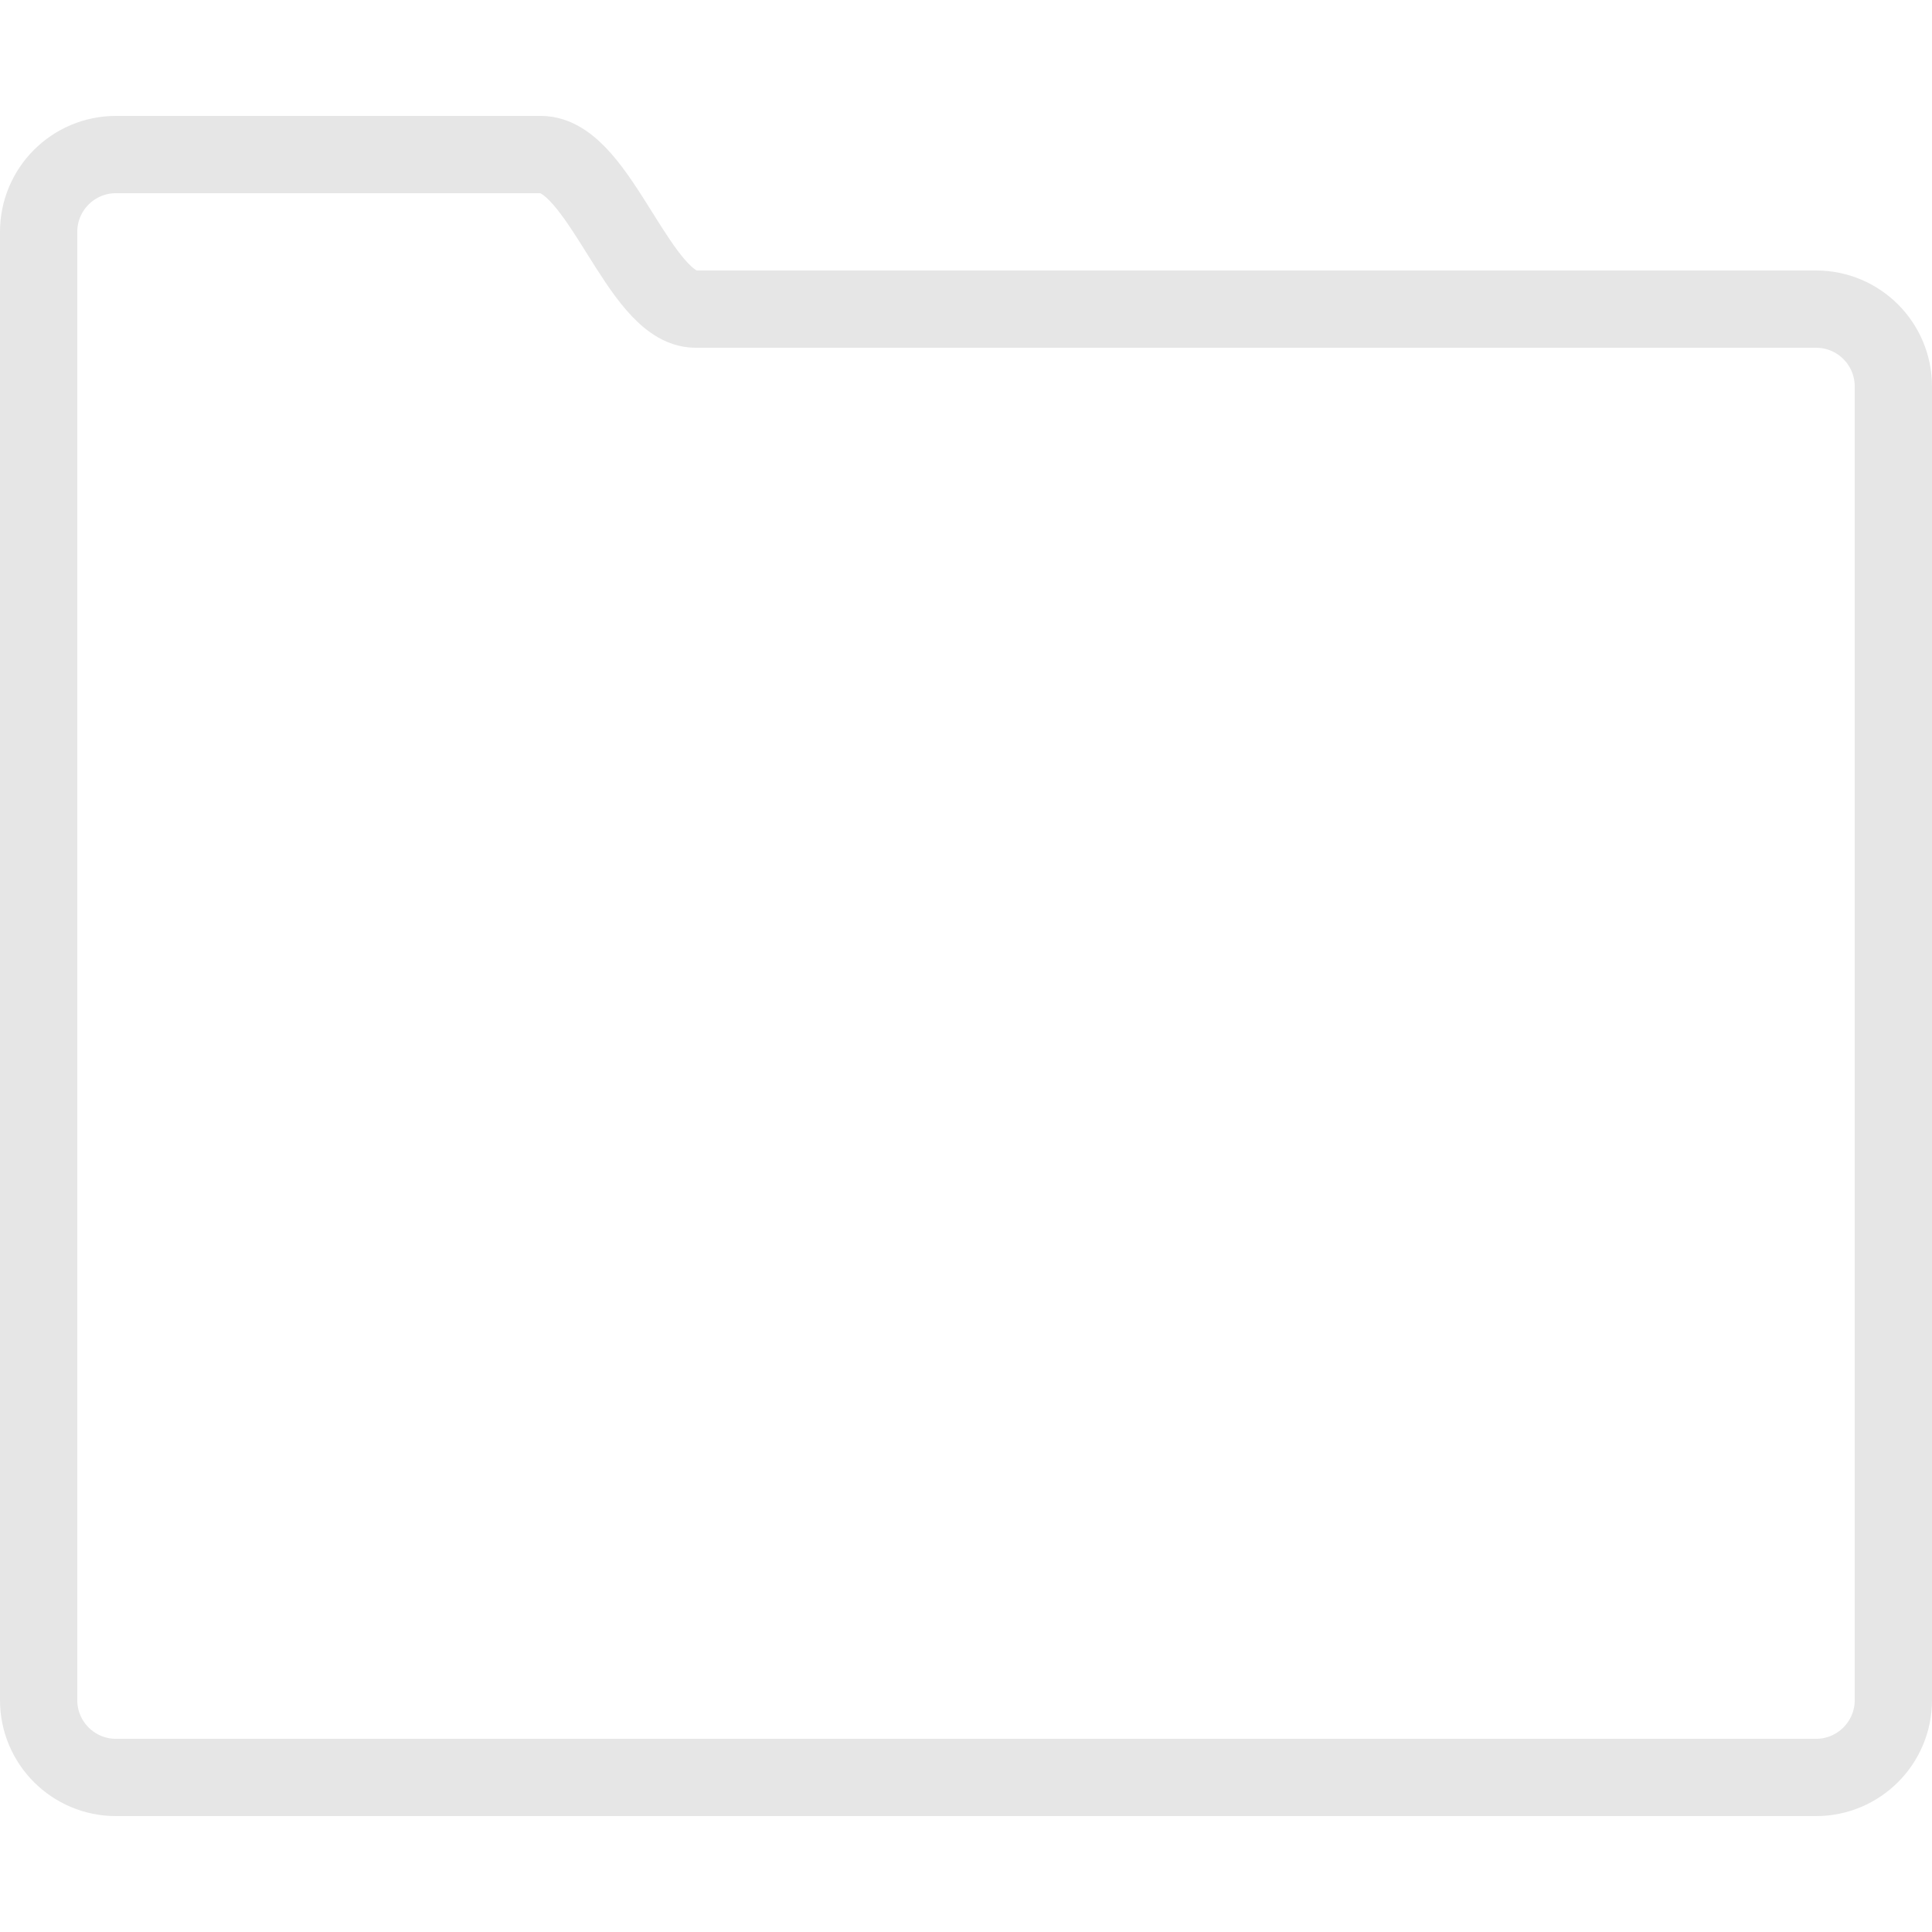
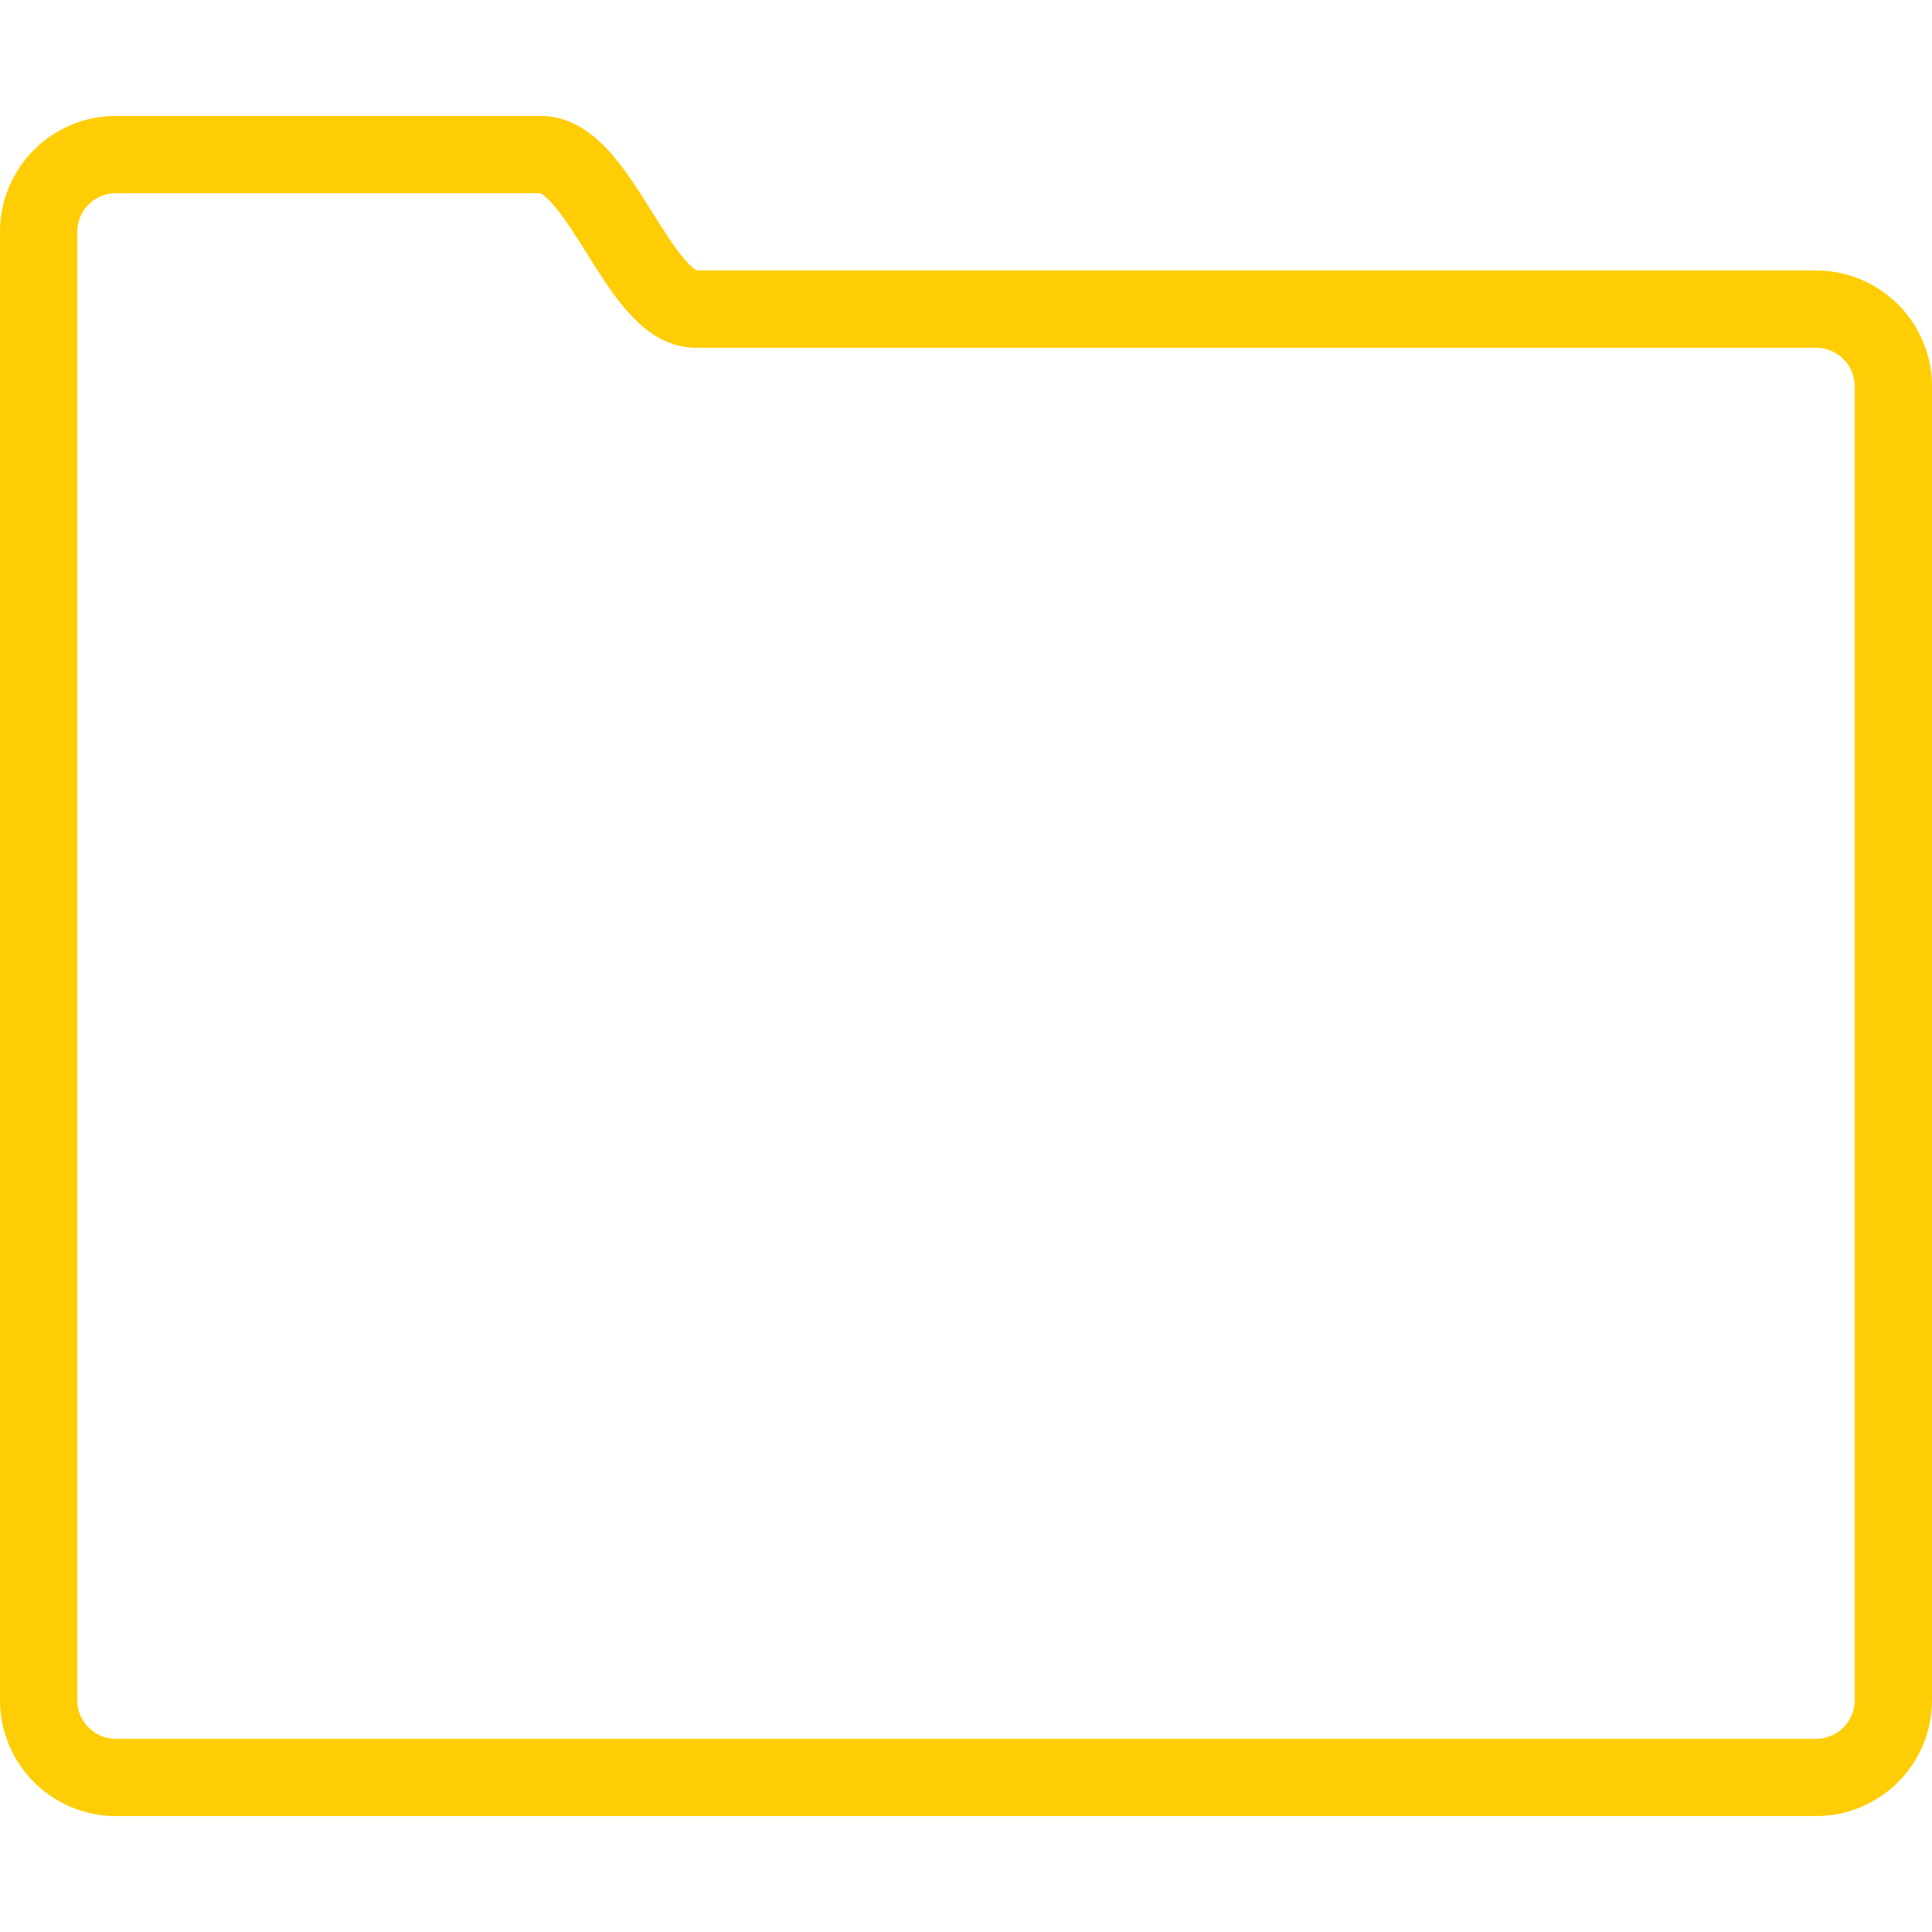
<svg xmlns="http://www.w3.org/2000/svg" enable-background="new 0 0 50 50" height="50px" id="Layer_1" version="1.1" viewBox="0 0 50 50" width="50px" xml:space="preserve">
  <defs id="defs11" />
-   <path d="M47,8c0,0-27.648,0-29,0  c-1.469,0-2.484-4-4-4H3C1.896,4,1,4.896,1,6v4v30v4c0,1.104,0.896,2,2,2h44c1.104,0,2-0.896,2-2V10C49,8.896,48.104,8,47,8z" fill="none" stroke="#000000" stroke-linecap="round" stroke-miterlimit="10" stroke-width="2" id="path4" style="fill-opacity:1;stroke:#e6e6e6;stroke-opacity:1" />
+   <g id="g817" style="stroke:#ffcc00;fill:none">
+     <path style="fill:none;fill-opacity:1;stroke:#ffcc00;stroke-opacity:0.973" id="path4" stroke-width="2" stroke-miterlimit="10" stroke-linecap="round" stroke="#000000" fill="none" d="M47,8c0,0-27.648,0-29,0  c-1.469,0-2.484-4-4-4H3C1.896,4,1,4.896,1,6v4v30v4c0,1.104,0.896,2,2,2h44c1.104,0,2-0.896,2-2V10C49,8.896,48.104,8,47,8z" />
+   </g>
</svg>
